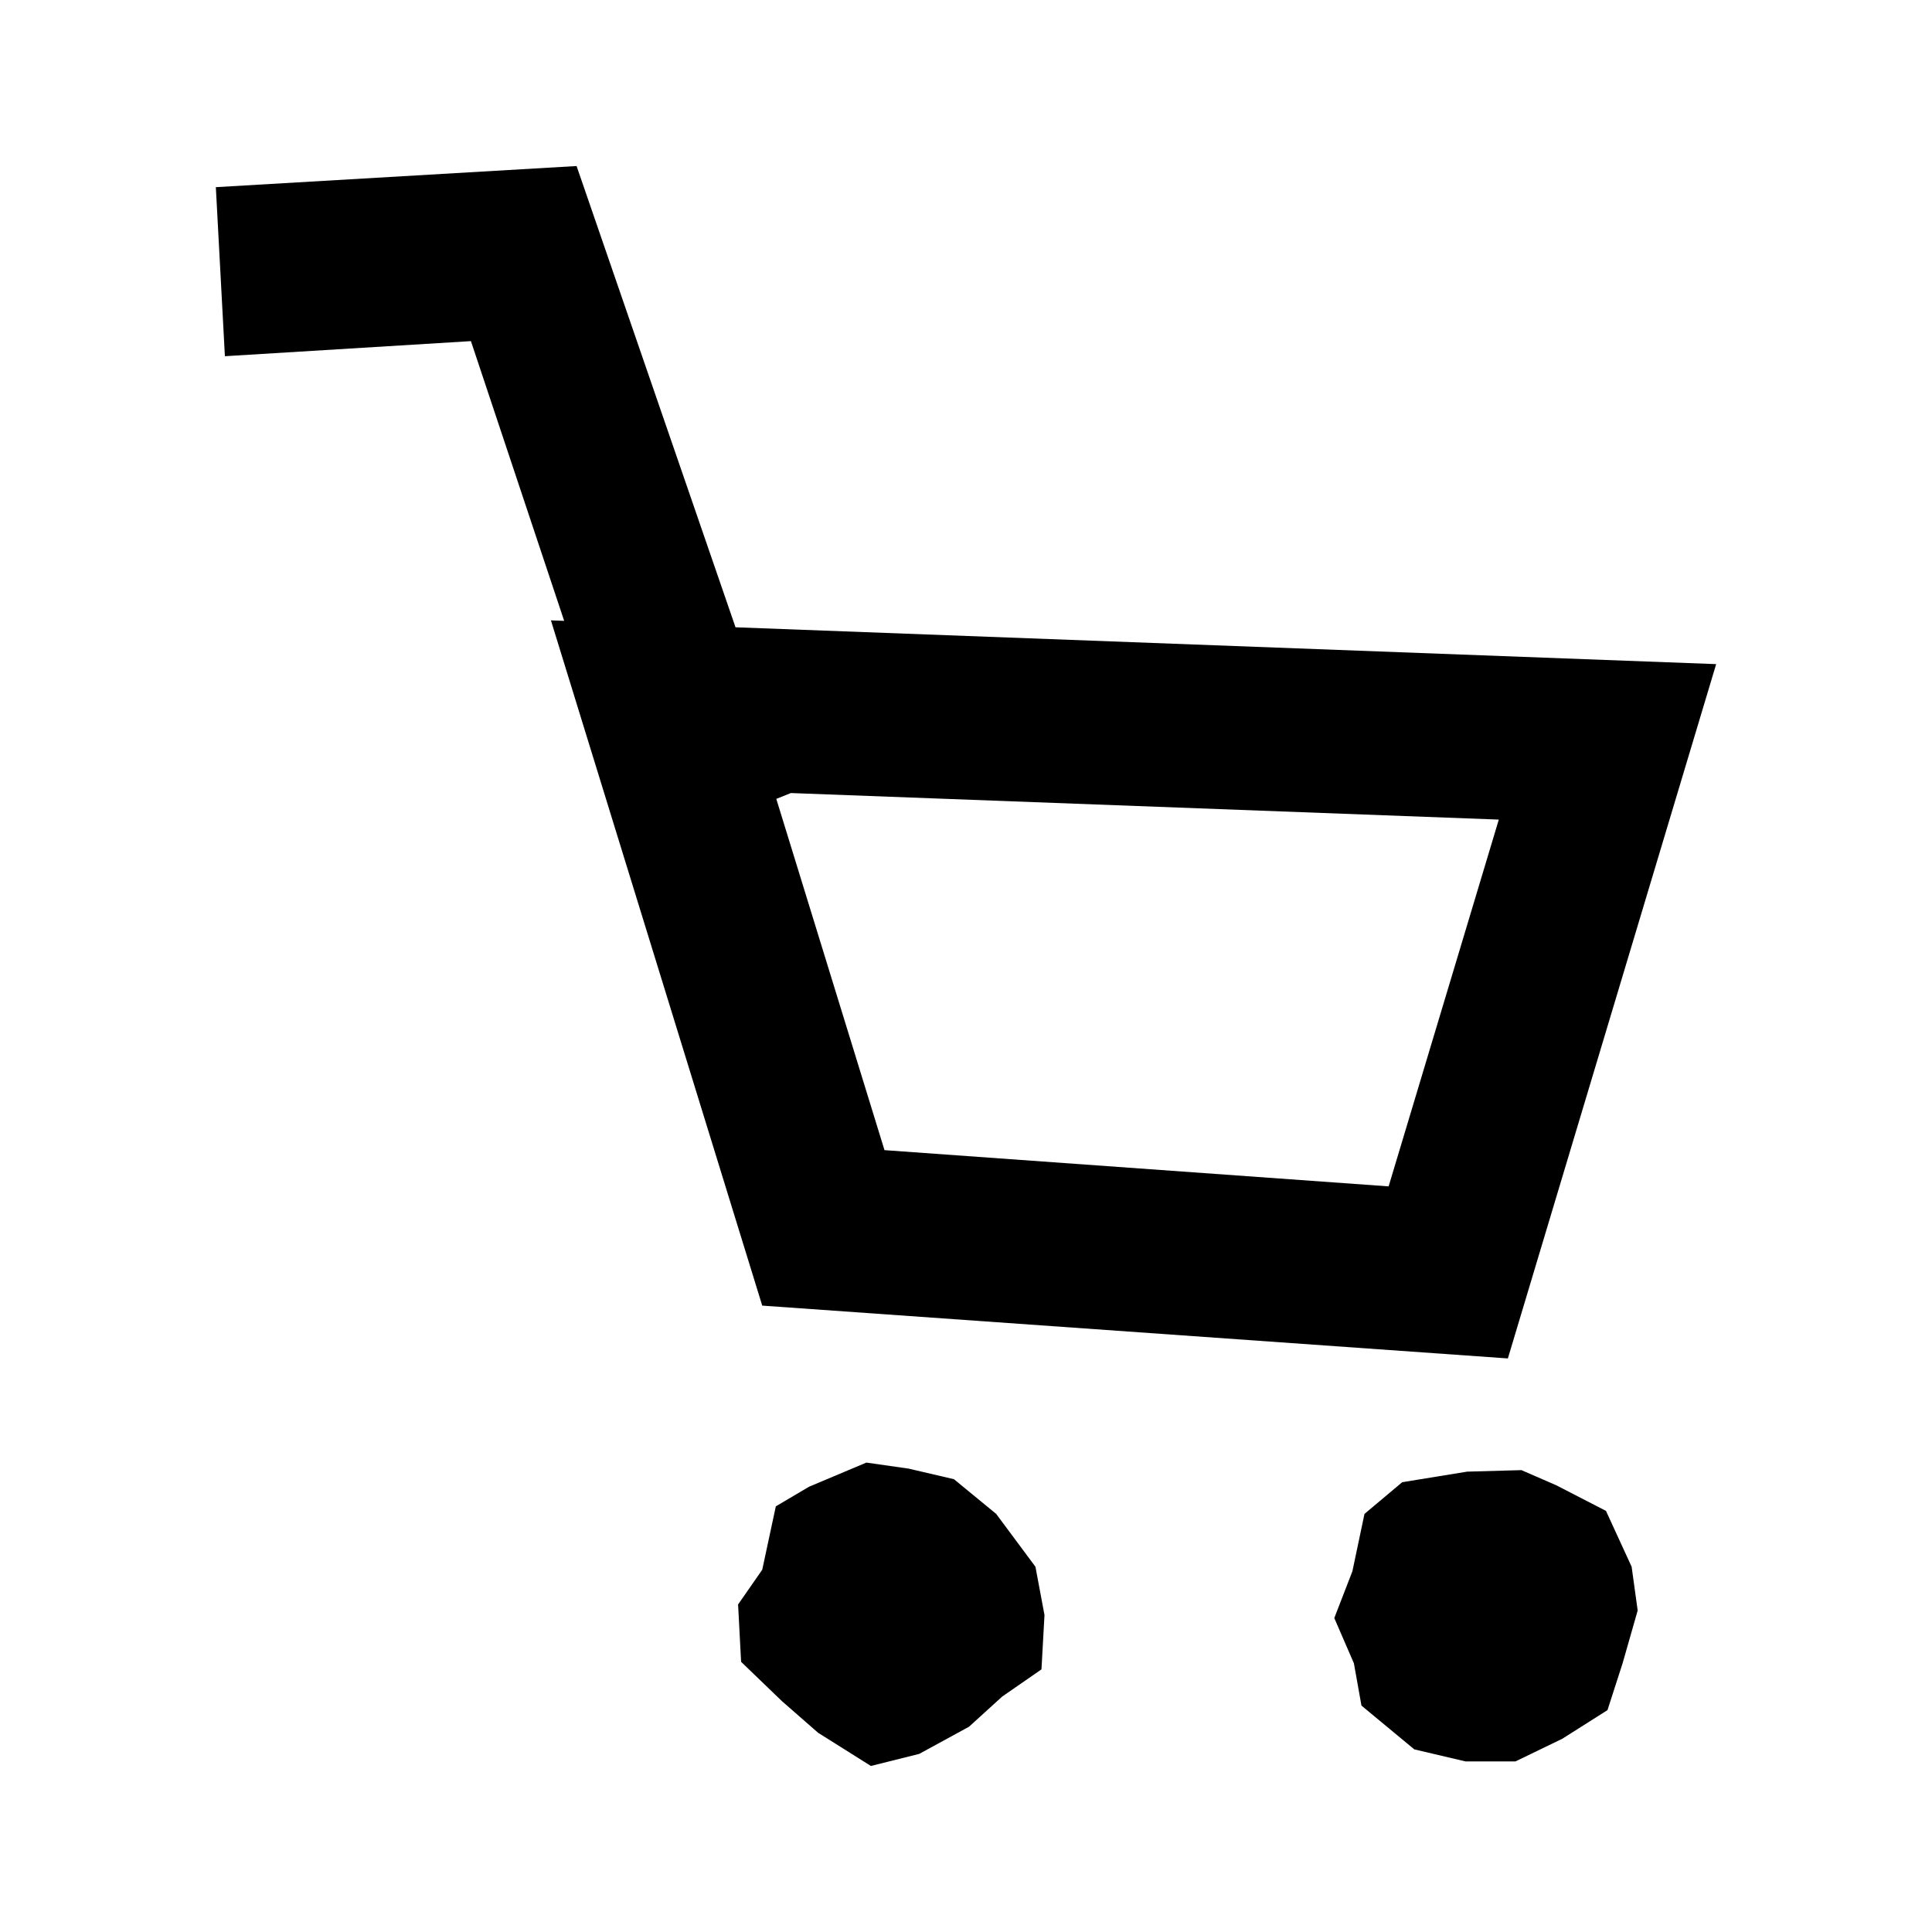
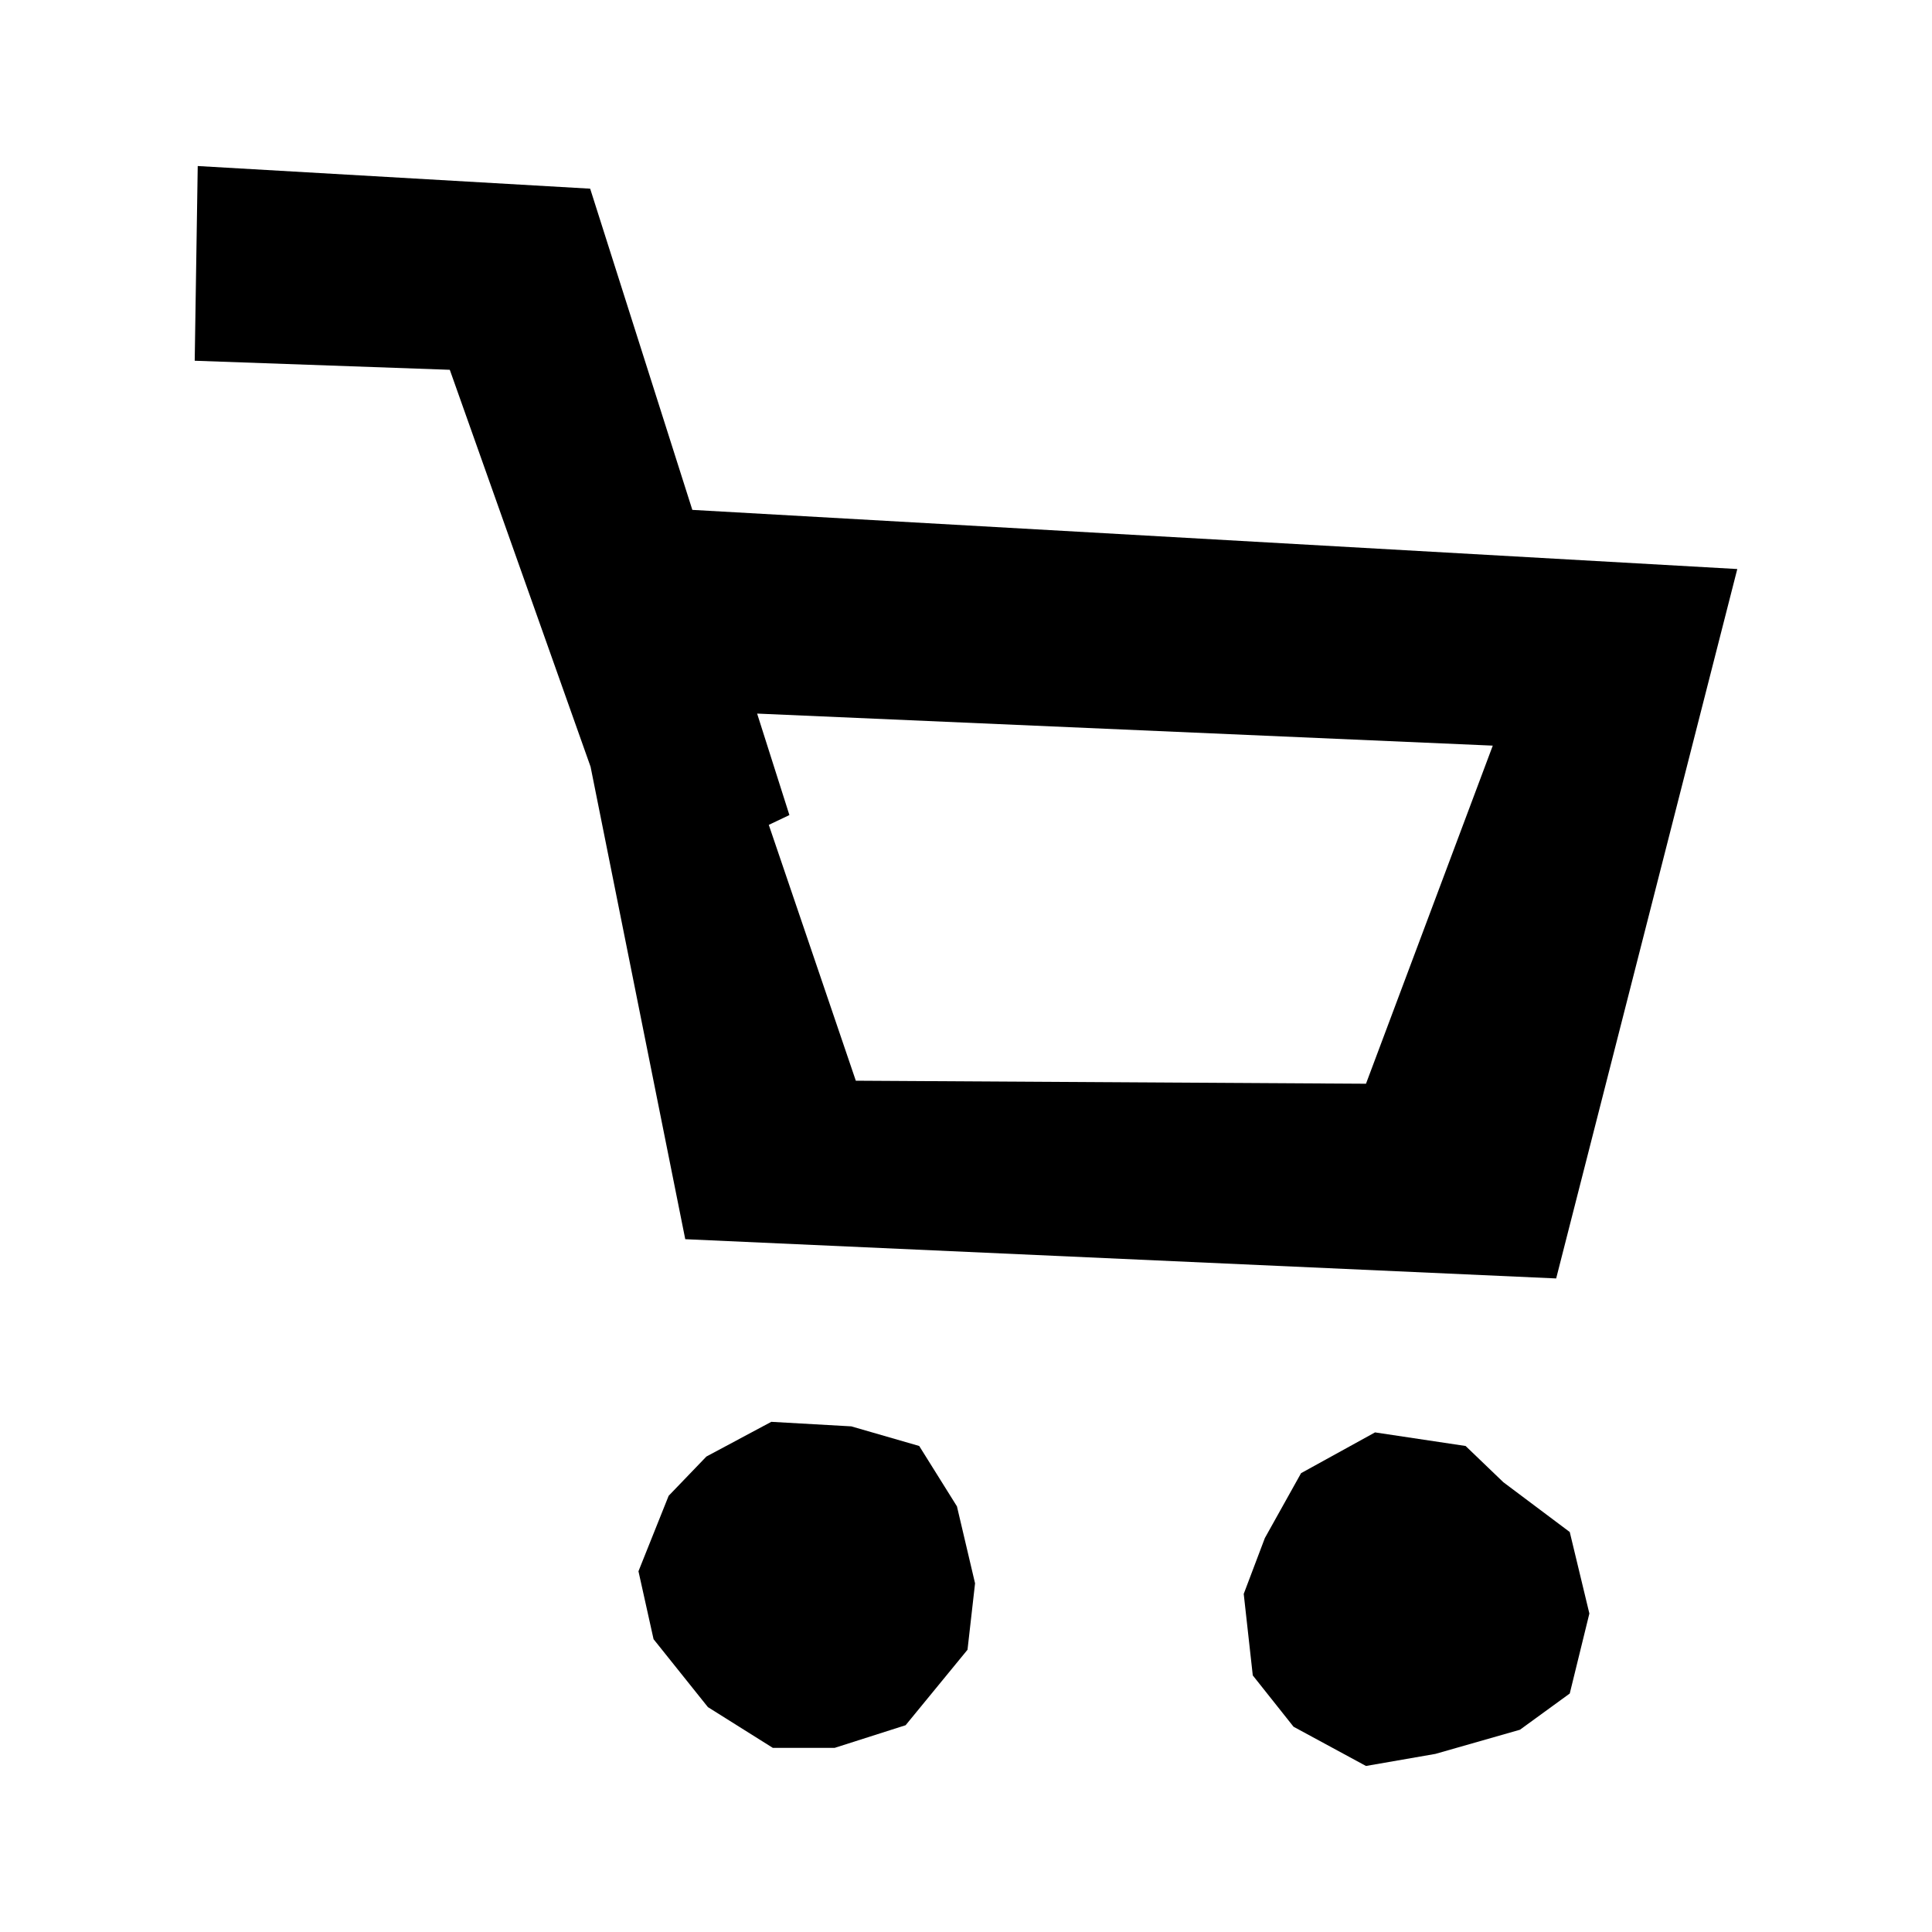
<svg xmlns="http://www.w3.org/2000/svg" viewBox="0 0 128 128" width="128" height="128" fill="currentColor">
-   <path d="M36.5 41.1L113.7 44.0L99.9 90.0L50.5 86.5ZM58.6 76.2L92.0 78.6L99.3 54.3L51.3 52.5ZM14.3 12.4L38.2 11.0L52.5 52.5L42.5 56.5L31.2 22.6L14.9 23.6ZM69.2 107.0L69.0 110.6L66.4 112.4L64.2 114.4L60.9 116.2L57.7 117.0L54.2 114.8L51.8 112.7L49.1 110.1L48.9 106.3L50.5 104.0L51.4 99.8L53.6 98.5L57.4 96.9L60.2 97.3L63.2 98.0L66.0 100.3L68.6 103.8ZM106.5 113.3L103.5 115.2L100.4 116.7L97.1 116.7L93.7 115.9L90.2 113.0L89.7 110.2L88.4 107.2L89.6 104.1L90.4 100.3L92.9 98.2L97.2 97.5L100.8 97.4L103.1 98.4L106.4 100.1L108.1 103.8L108.5 106.7L107.5 110.2Z" />
+   <path d="M13.1 11.0L39.1 12.5L52.3 54.0L42.0 58.9L29.8 24.5L12.9 23.9ZM35.6 33.2L115.1 37.7L103.1 84.7L45.4 82.1ZM56.7 71.6L90.5 71.8L98.9 49.4L48.4 47.2ZM64.6 104.9L64.1 109.3L60.0 114.3L55.3 115.8L51.2 115.8L46.9 113.1L43.3 108.6L42.3 104.1L44.3 99.1L46.8 96.5L51.1 94.2L56.4 94.5L60.9 95.8L63.4 99.8ZM105.3 106.9L104.0 112.2L100.7 114.6L95.1 116.2L90.5 117.0L85.7 114.4L83.0 111.0L82.4 105.6L83.8 101.9L86.2 97.6L91.1 94.9L97.1 95.8L99.6 98.2L104.0 101.5Z" />
</svg>
